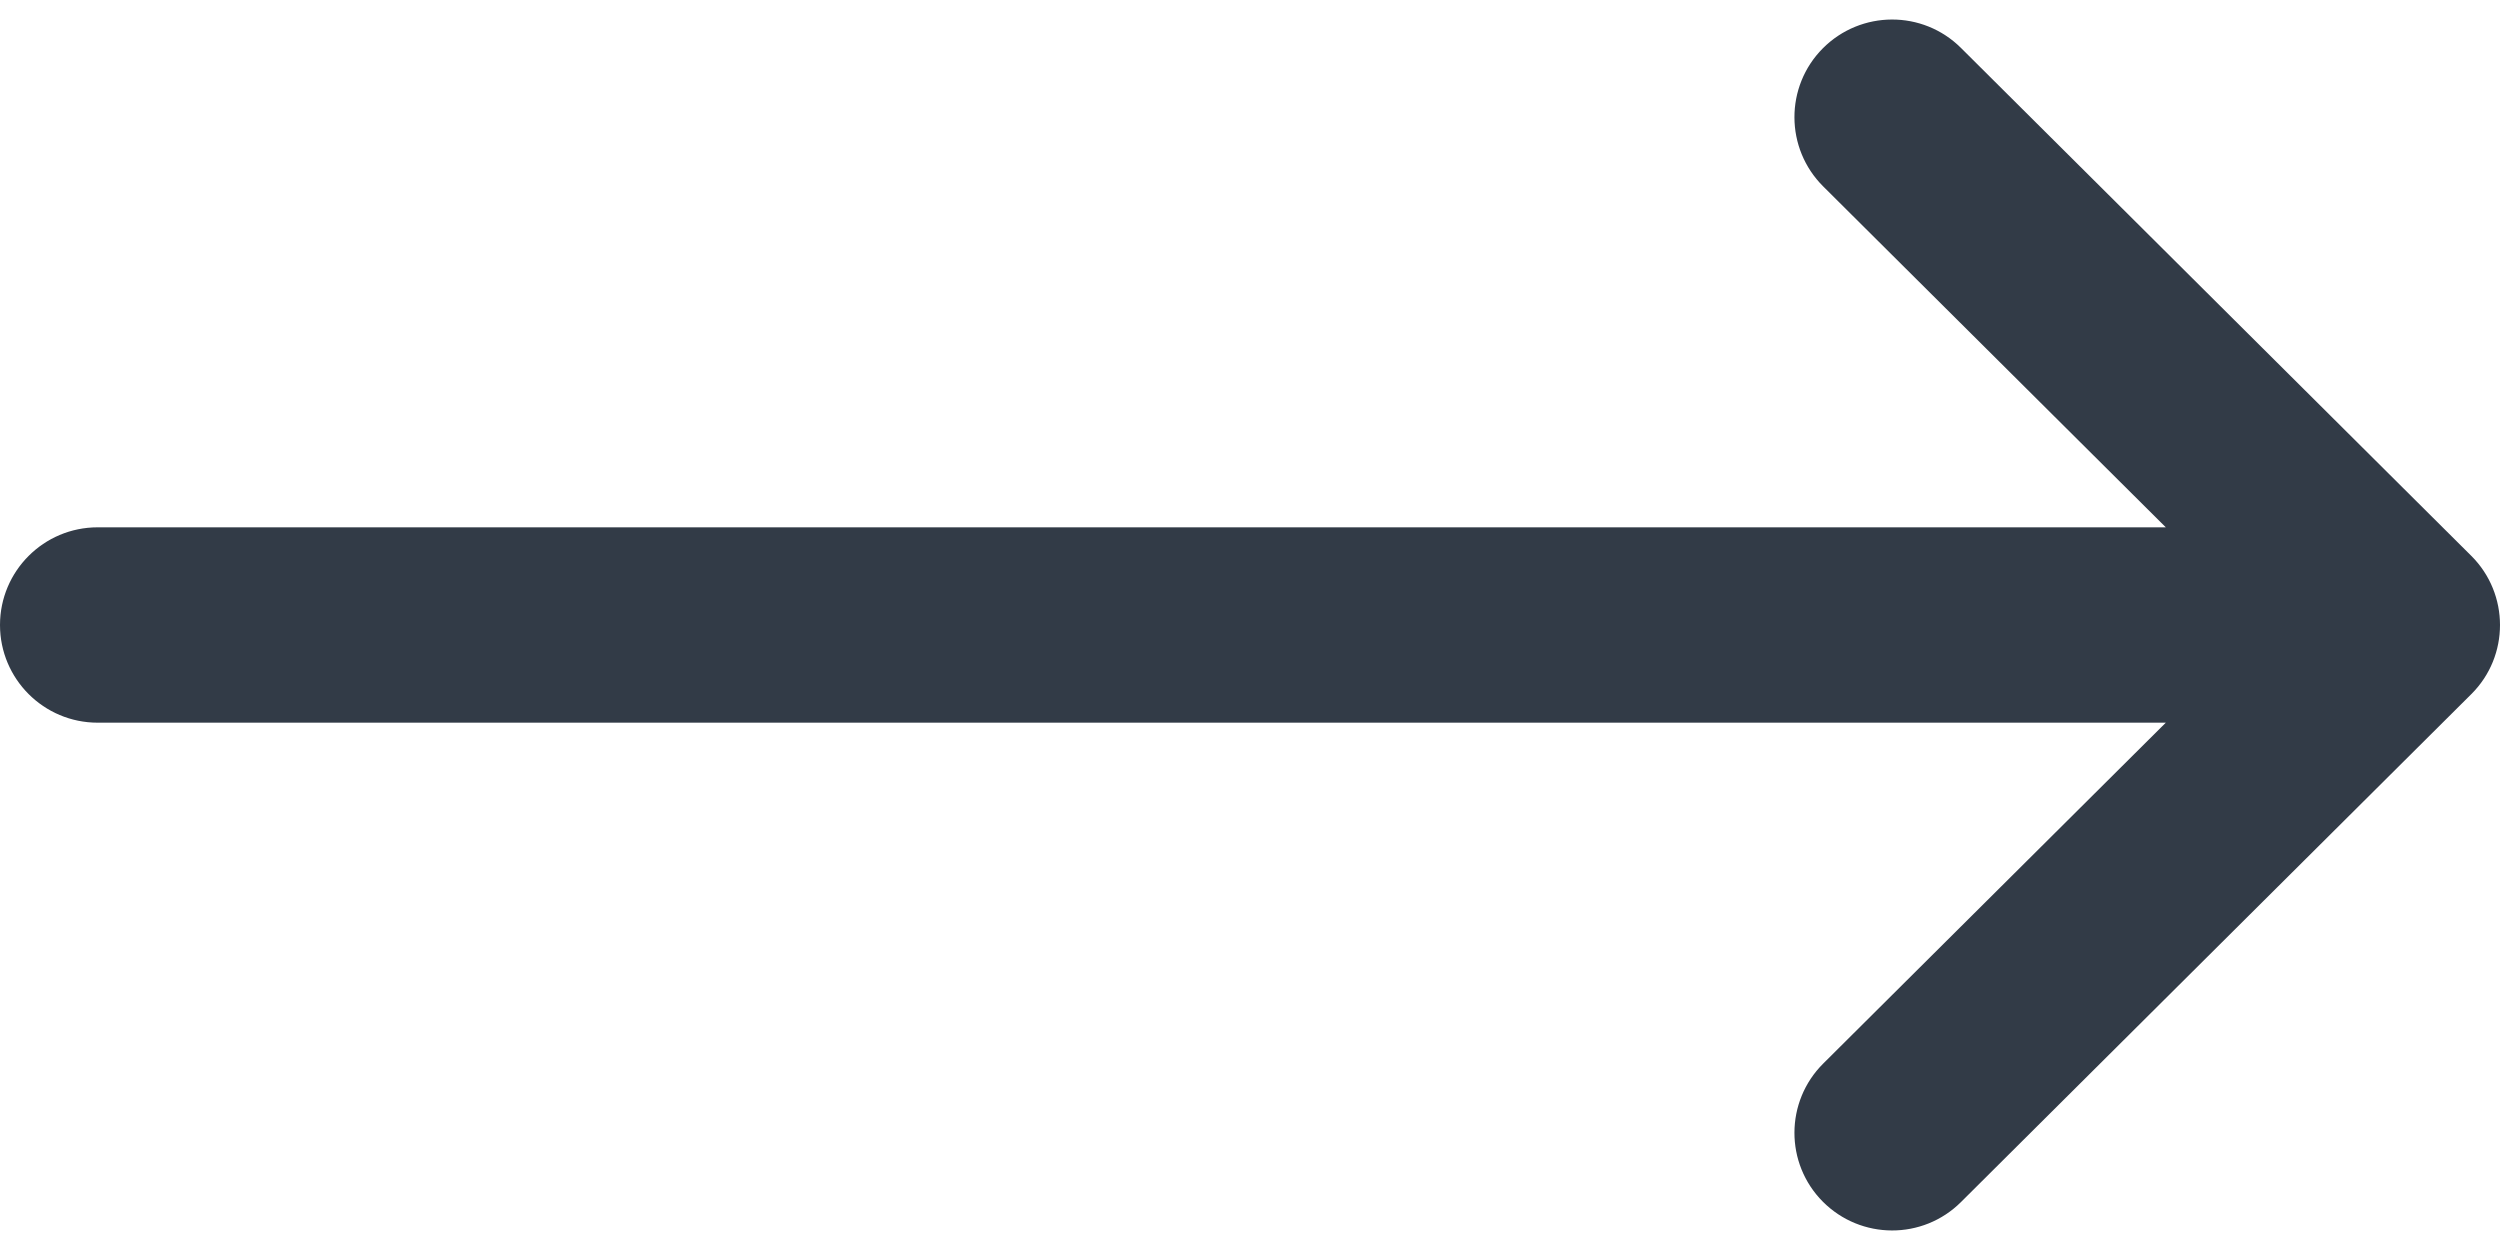
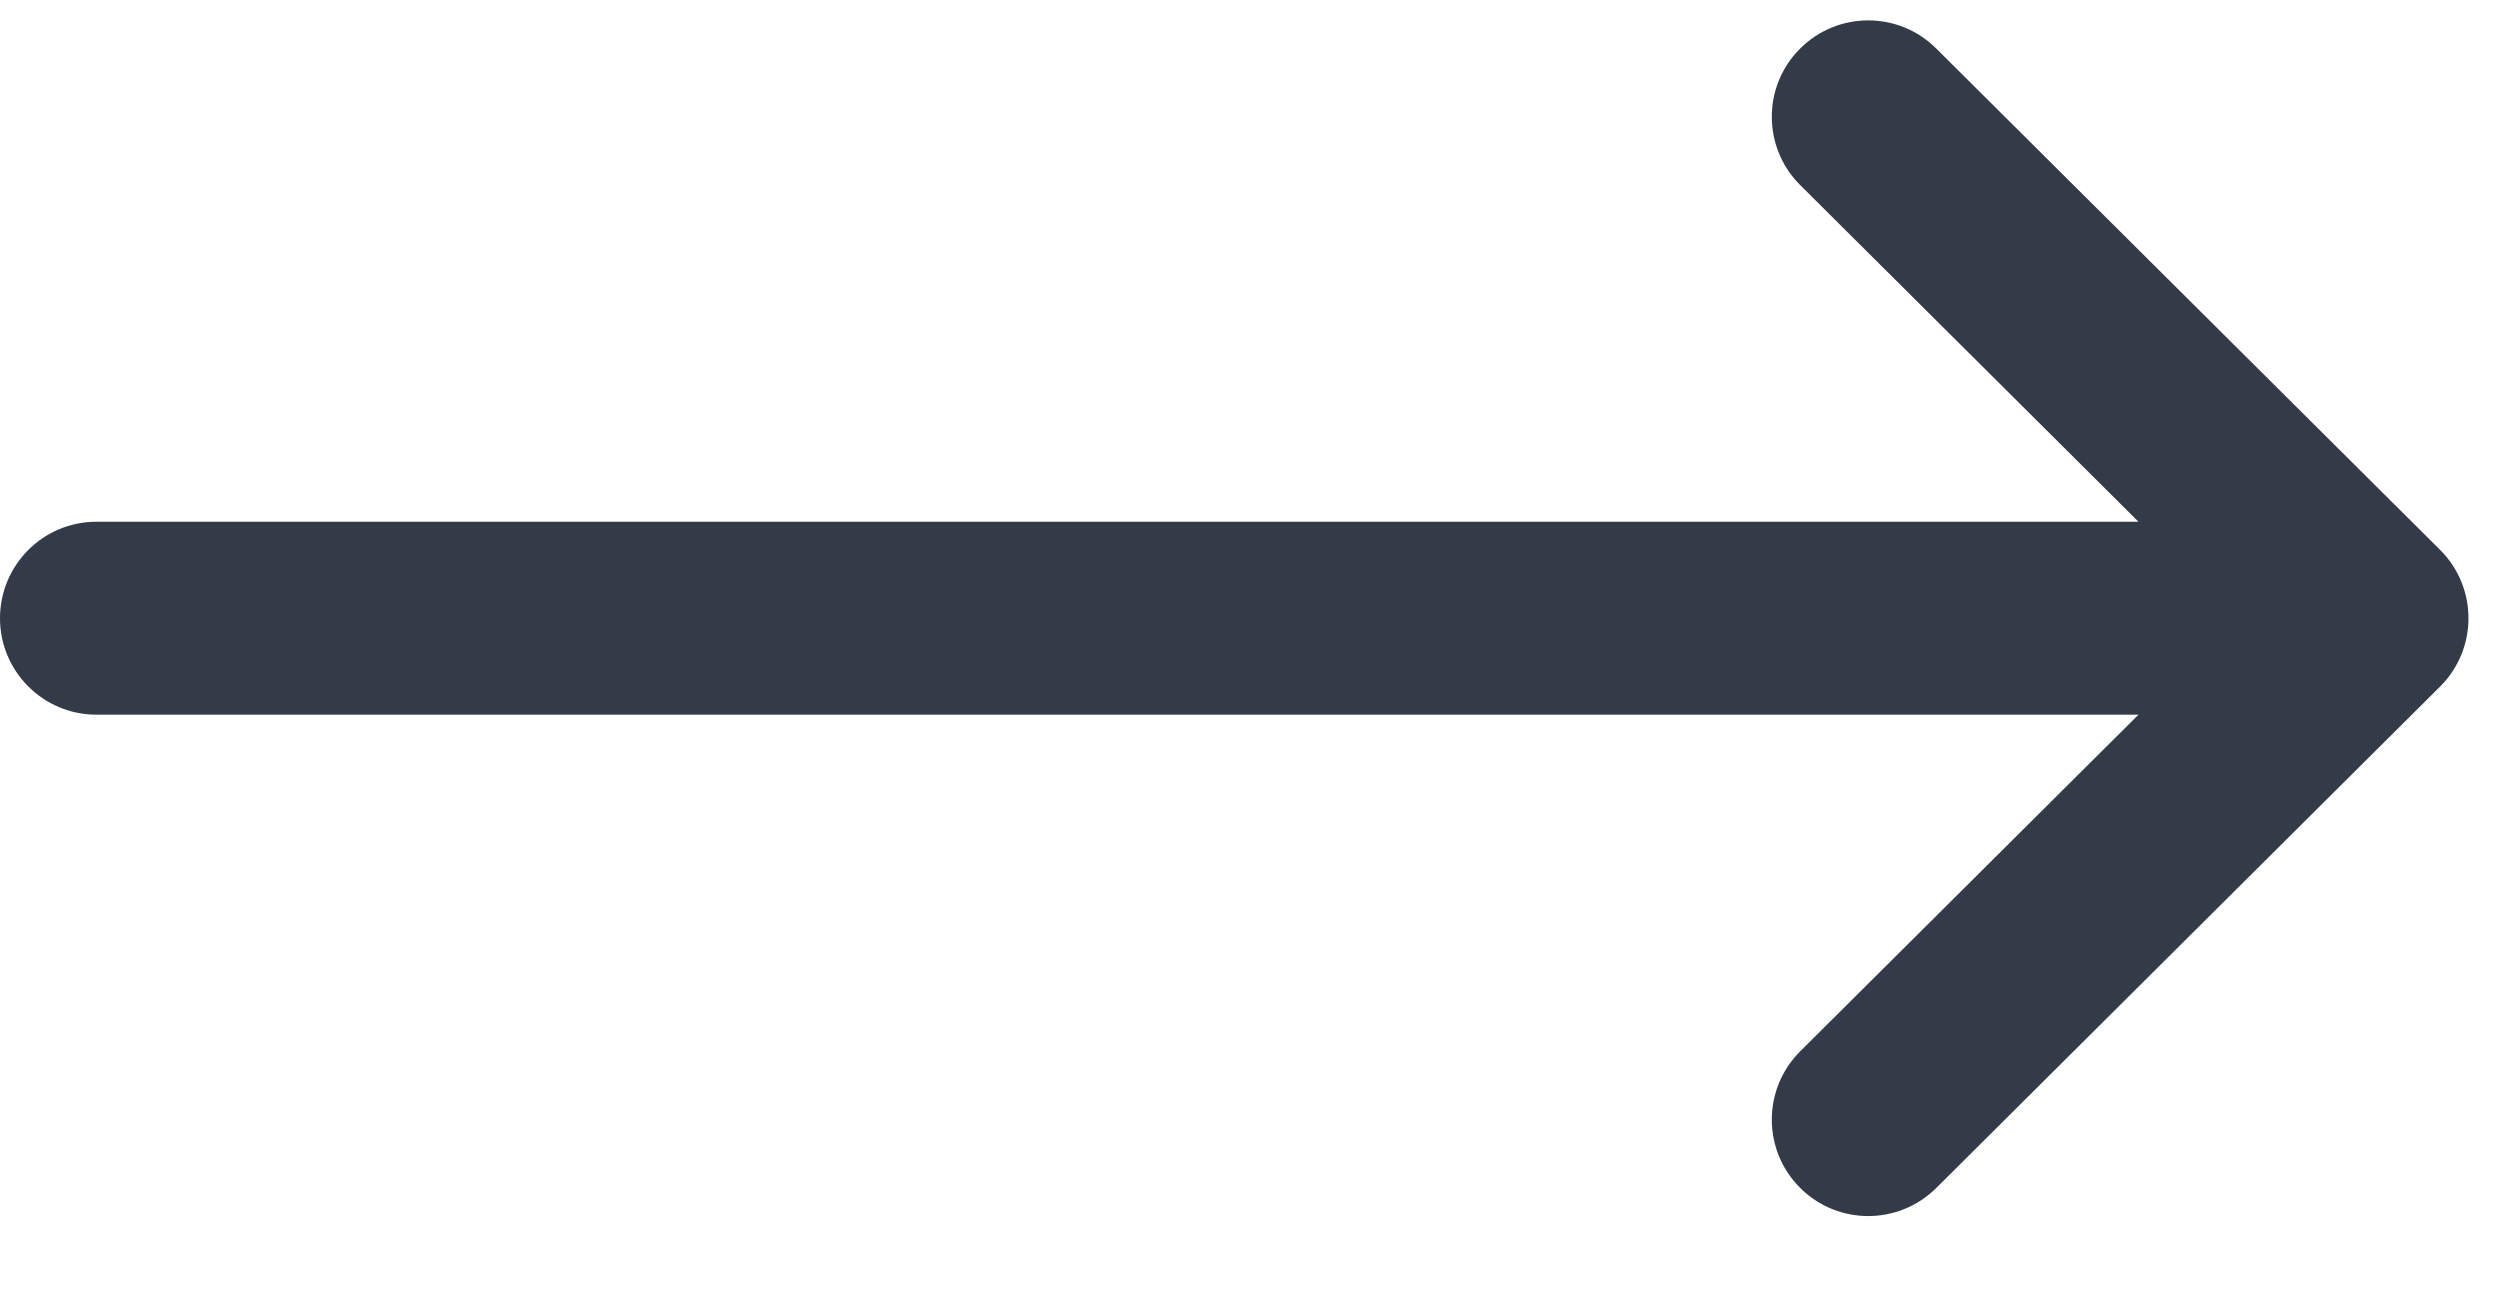
- <svg xmlns="http://www.w3.org/2000/svg" width="28" height="14" viewBox="0 0 28 14" fill="none">
-   <path d="M27.679 6.226C27.679 6.225 27.679 6.225 27.678 6.225L21.963 0.537C21.535 0.111 20.843 0.113 20.416 0.541C19.99 0.969 19.992 1.662 20.42 2.088L24.257 5.906H1.094C0.49 5.906 0 6.396 0 7C0 7.604 0.49 8.094 1.094 8.094H24.257L20.42 11.912C19.992 12.338 19.99 13.031 20.416 13.459C20.843 13.887 21.535 13.889 21.963 13.463L27.678 7.775C27.679 7.775 27.679 7.775 27.679 7.774C28.108 7.347 28.106 6.652 27.679 6.226Z" fill="#323B47" />
+ <svg xmlns="http://www.w3.org/2000/svg" width="23" height="12" viewBox="0 0 23 12" fill="none">
+   <path d="M22.45 5.06C22.449 5.059 22.449 5.059 22.449 5.059L17.813 0.446C17.466 0.1 16.904 0.102 16.559 0.449C16.213 0.796 16.215 1.358 16.562 1.703L19.674 4.8H0.887C0.397 4.8 0 5.198 0 5.688C0 6.177 0.397 6.575 0.887 6.575H19.674L16.562 9.672C16.215 10.017 16.213 10.579 16.559 10.926C16.905 11.274 17.466 11.275 17.814 10.929L22.449 6.316C22.449 6.316 22.449 6.316 22.45 6.315C22.797 5.969 22.796 5.405 22.45 5.06Z" fill="#323B47" />
</svg>
